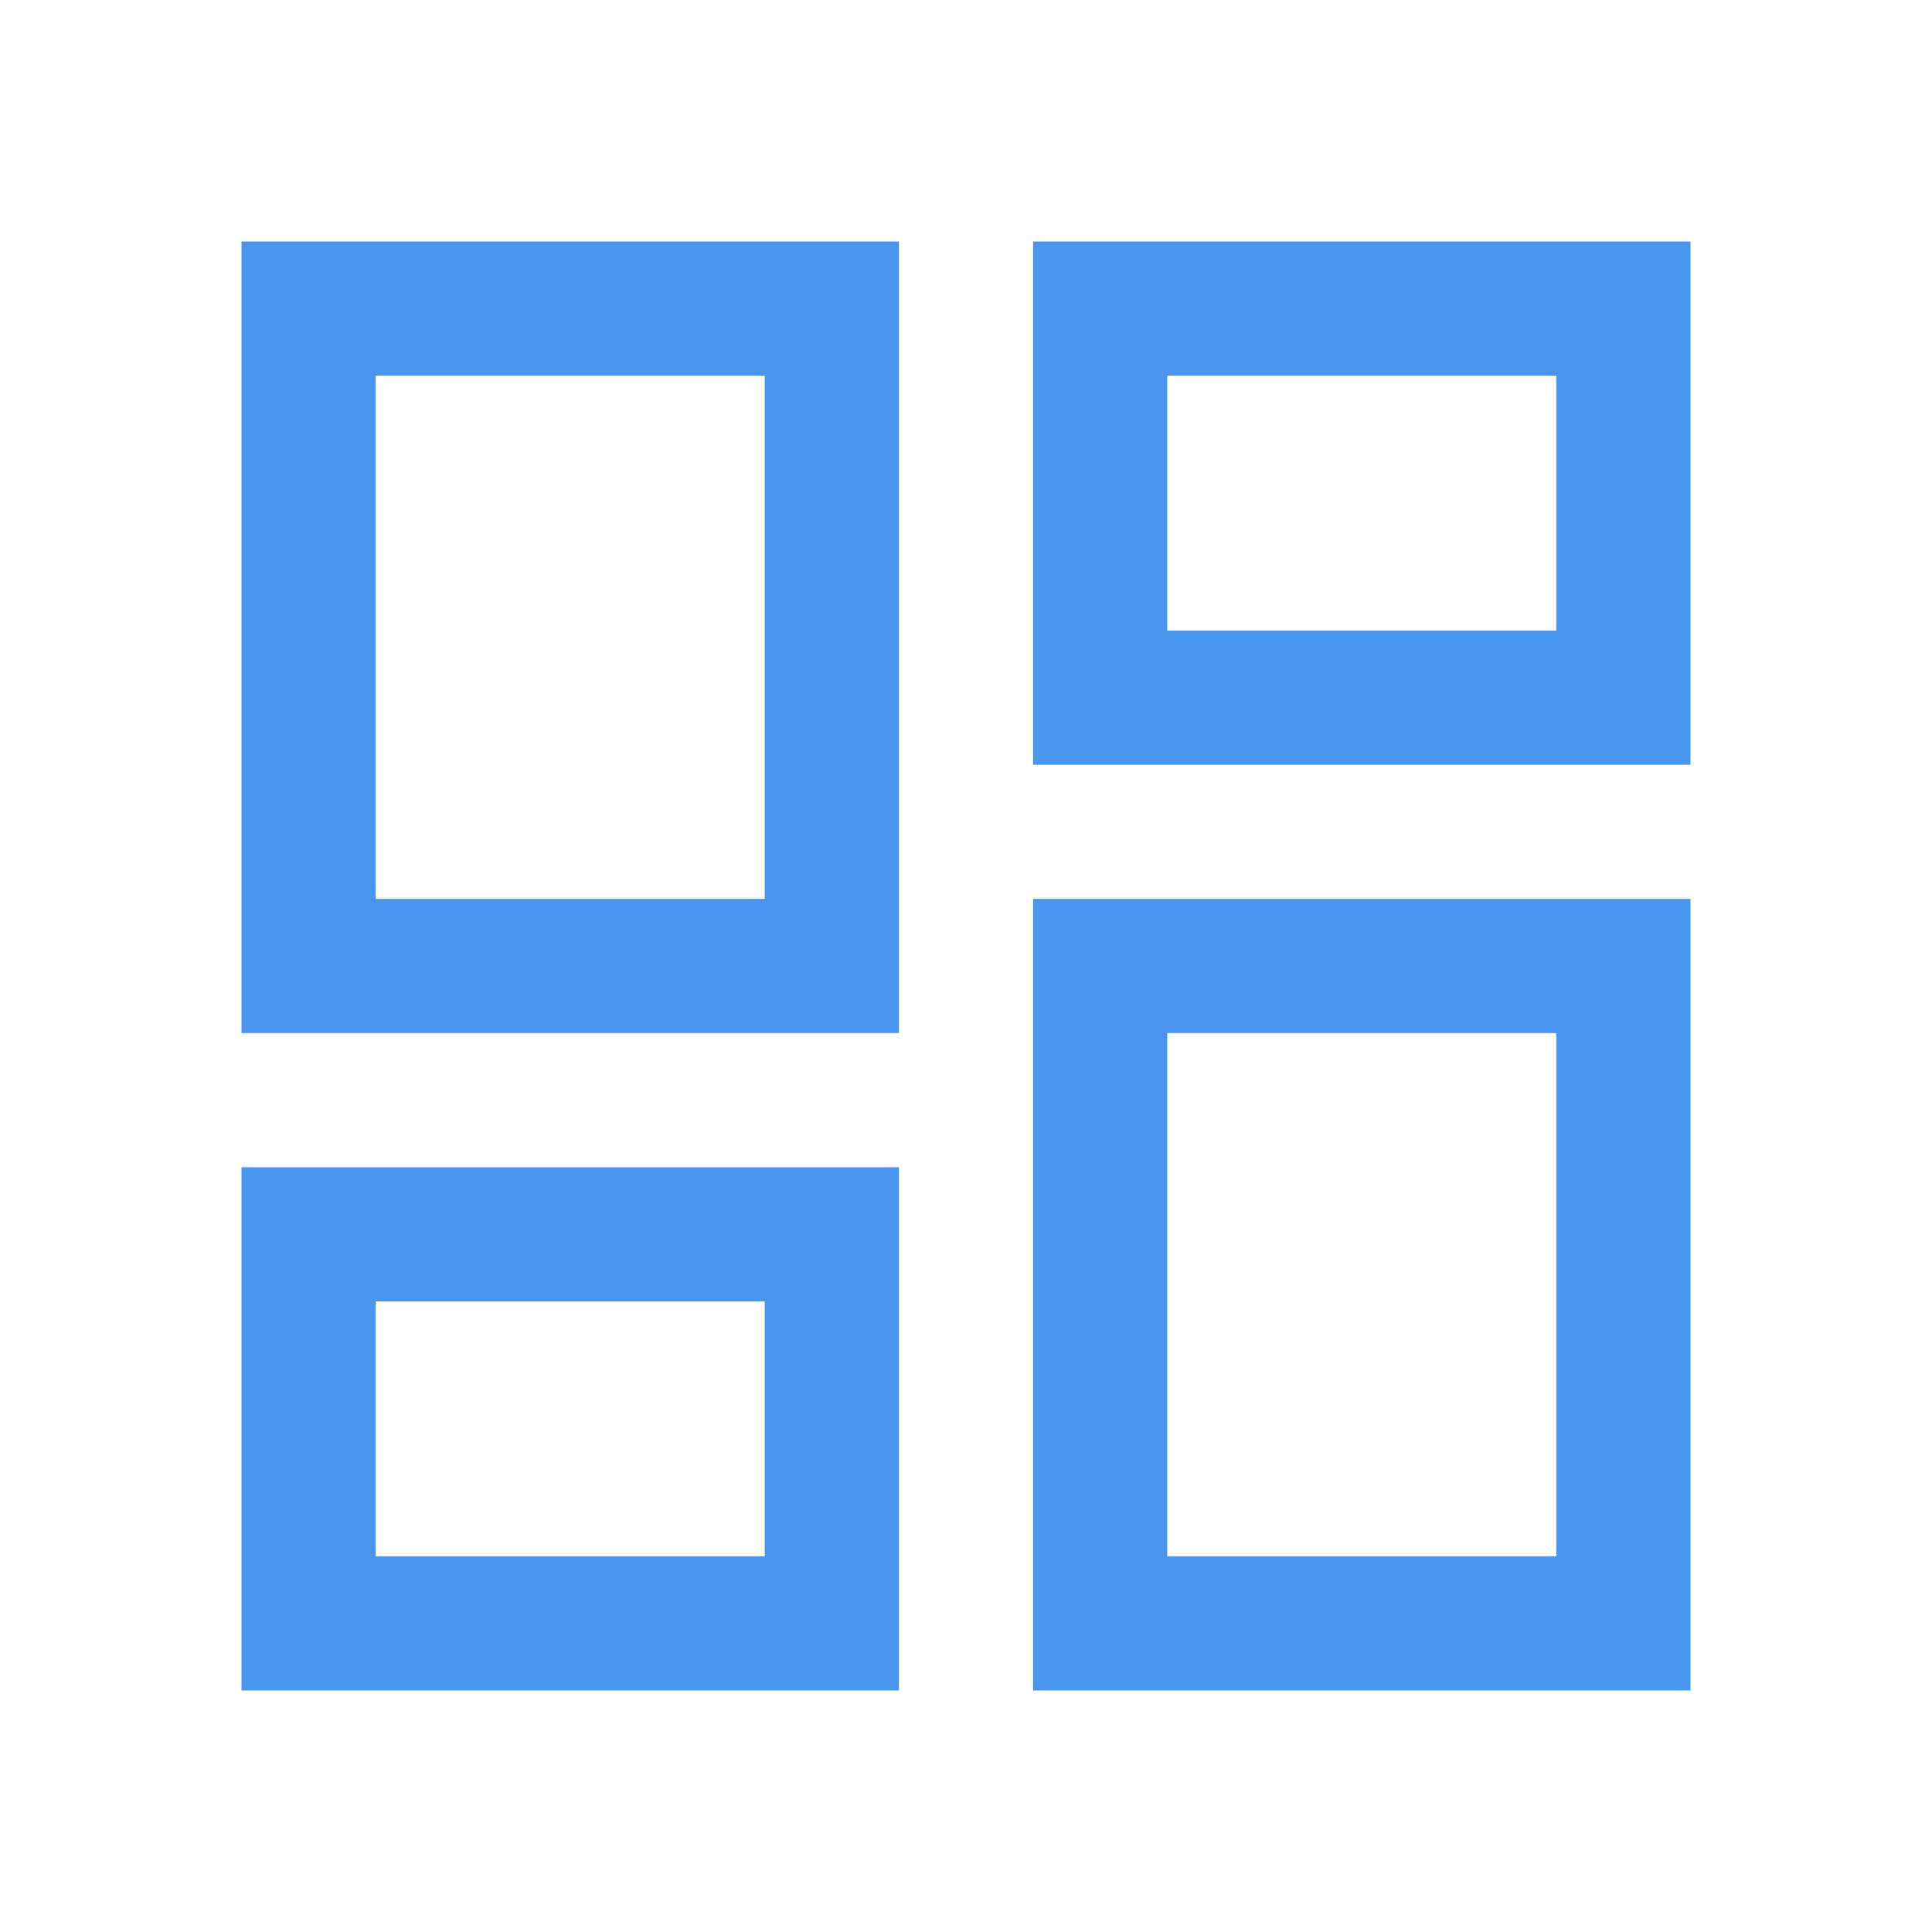
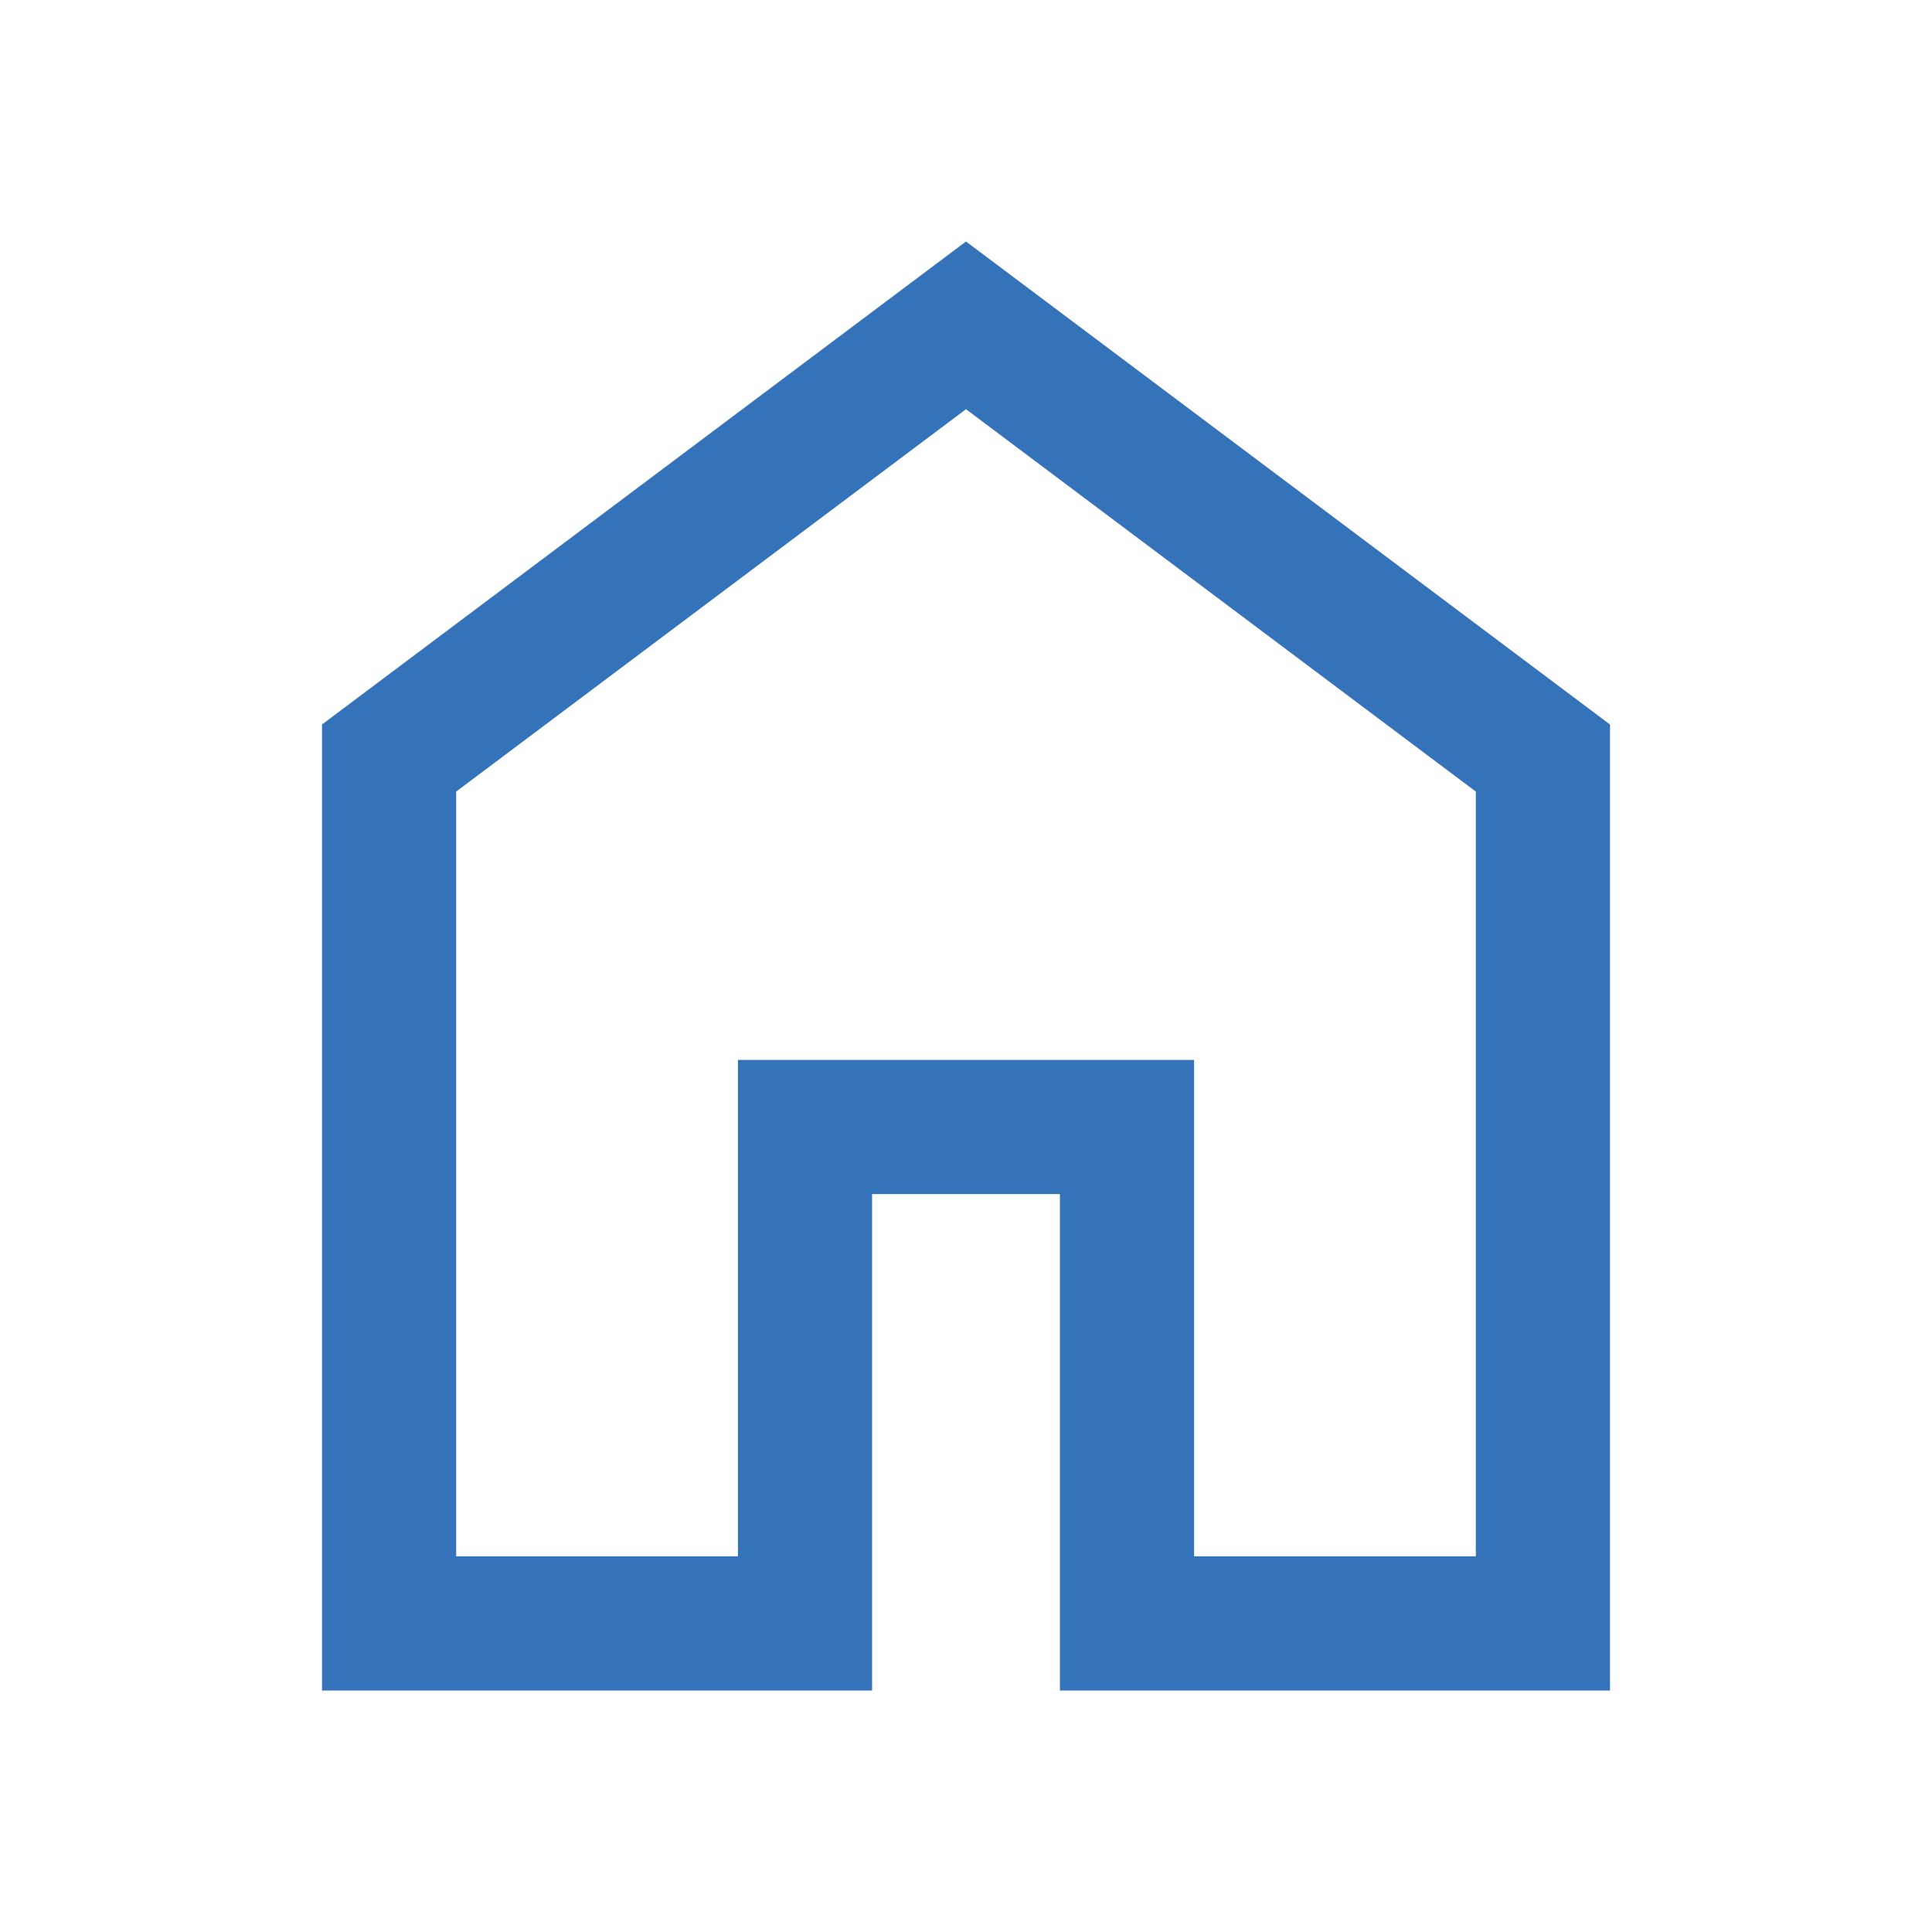
- <svg xmlns="http://www.w3.org/2000/svg" height="40px" viewBox="0 -960 960 960" width="40px" fill="#4895ef">
-   <path d="M513.33-580v-260H840v260H513.33ZM120-446.67V-840h326.67v393.33H120ZM513.33-120v-393.33H840V-120H513.33ZM120-120v-260h326.67v260H120Zm66.67-393.33H380v-260H186.67v260ZM580-186.67h193.33v-260H580v260Zm0-460h193.33v-126.66H580v126.66Zm-393.33 460H380v-126.66H186.67v126.66ZM380-513.33Zm200-133.34Zm0 200ZM380-313.33Z" />
+ <svg xmlns="http://www.w3.org/2000/svg" height="40px" viewBox="0 -960 960 960" width="40px" fill="#3473BA">
+   <path d="M226.67-186.67h140v-246.66h226.66v246.66h140v-380L480-756.67l-253.33 190v380ZM160-120v-480l320-240 320 240v480H526.67v-246.67h-93.34V-120H160Zm320-352Z" />
</svg>
